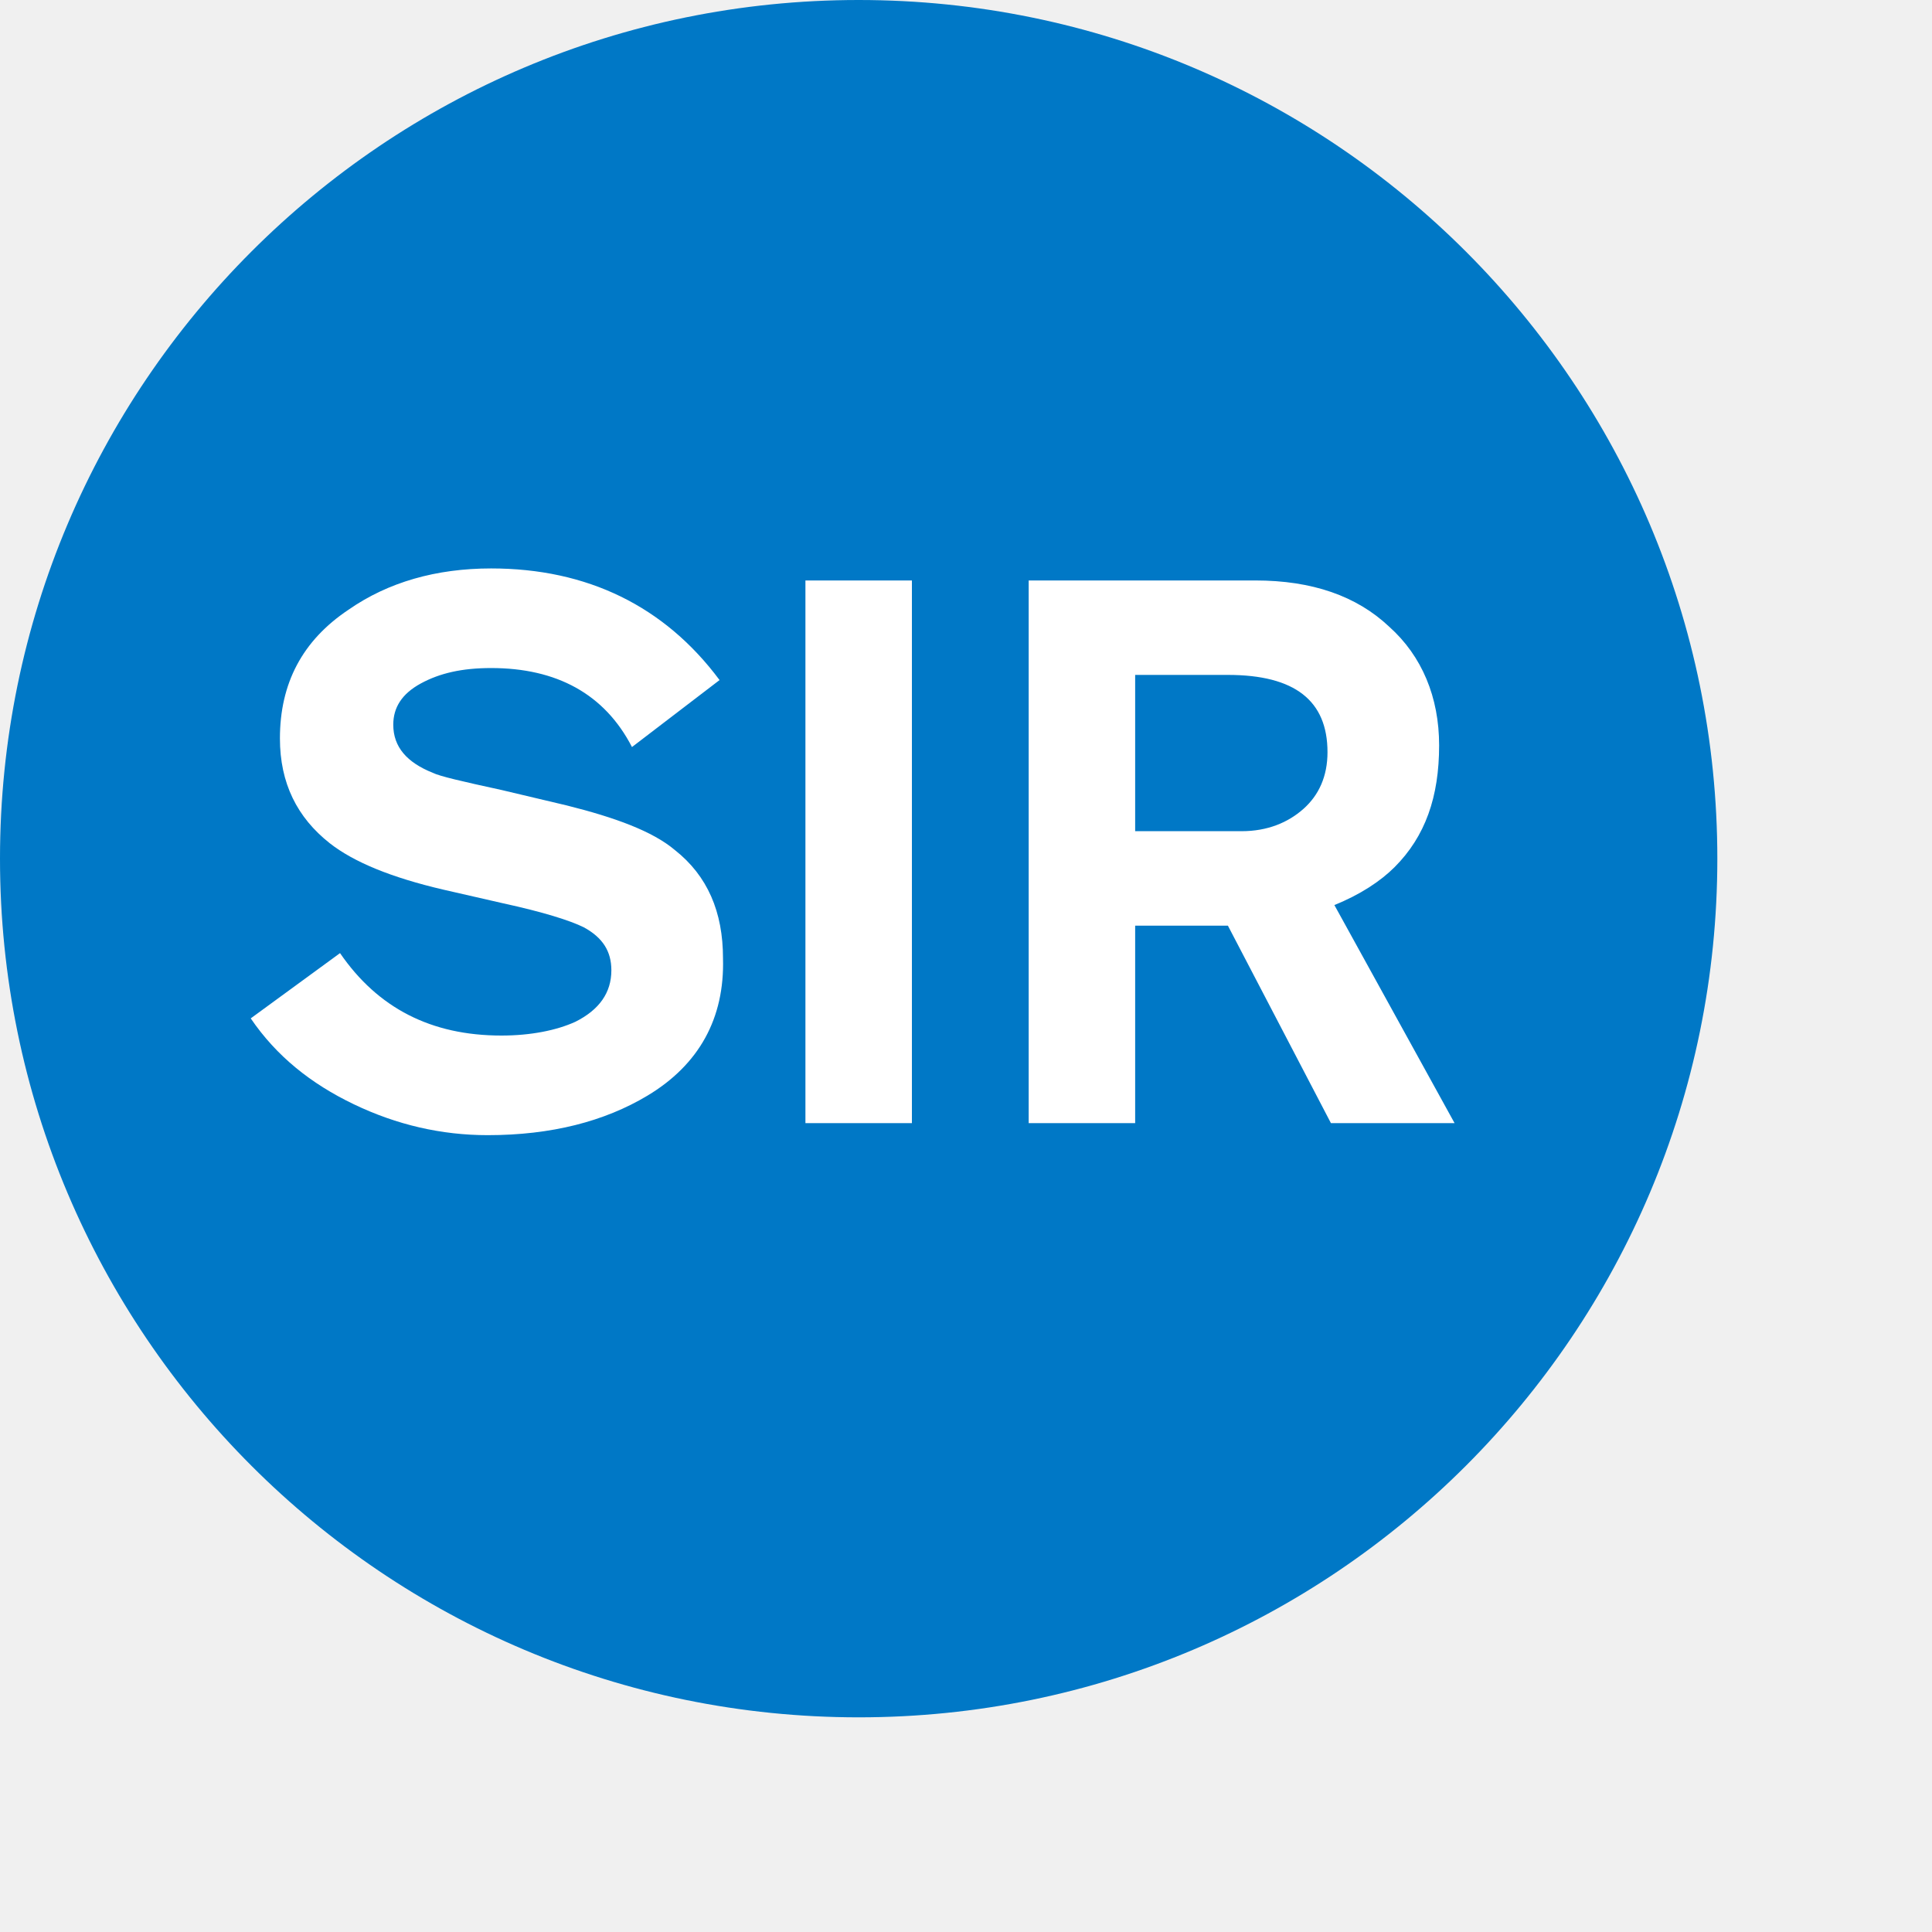
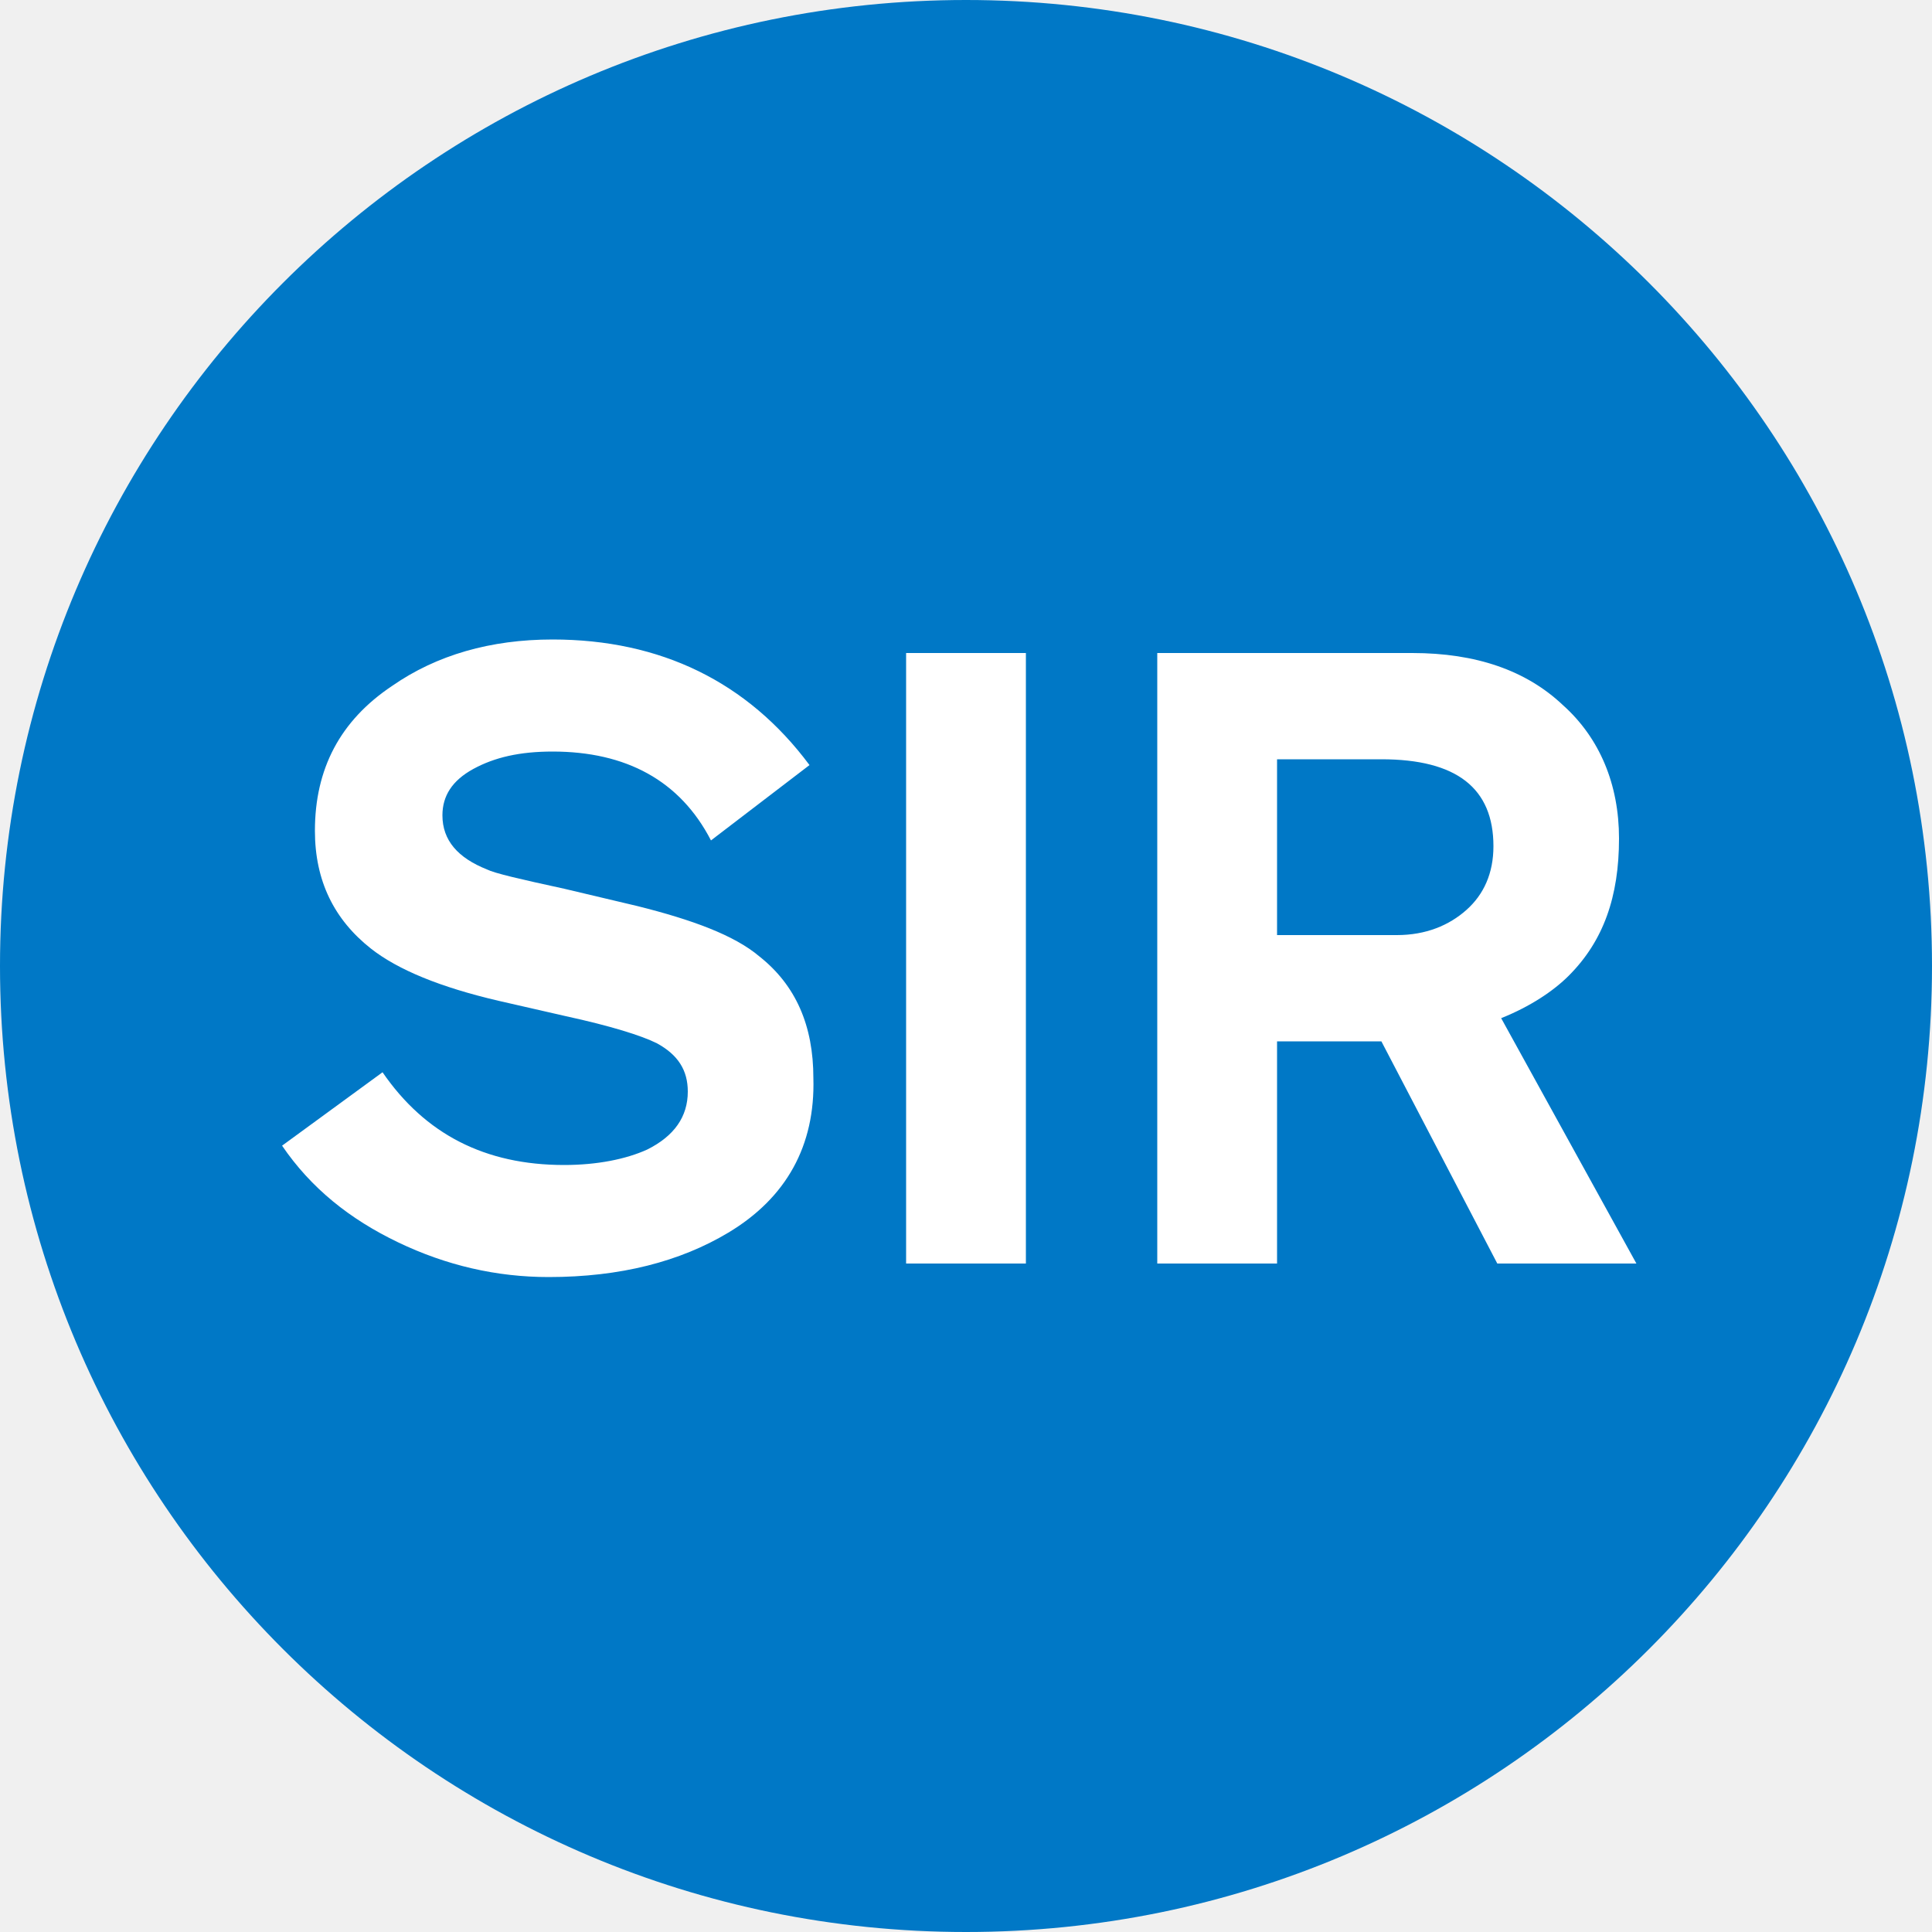
- <svg xmlns="http://www.w3.org/2000/svg" width="250px" height="250px" viewBox="12.5 12.5 112.5 112.5">
+ <svg xmlns="http://www.w3.org/2000/svg" width="250px" height="250px" viewBox="12.5 12.5 100 100">
  <circle cx="62.5" cy="62.5" r="50" fill="#0078C6" />
  <path d="M97.2,77.9l-7-12.7c1.5-0.6,2.7-1.4,3.5-2.2c1.8-1.8,2.6-4.1,2.6-7.1c0-2.8-1-5.2-2.9-6.9c-1.9-1.8-4.5-2.7-7.8-2.7H72.4v31.6h6.2V66.4H84L90,77.9H97.2zM89.8,56.3c0,1.4-0.5,2.5-1.4,3.3c-0.9,0.8-2.1,1.3-3.6,1.3h-6.2v-9.1H84C87.9,51.8,89.8,53.3,89.8,56.3zM65.6,77.9h-6.2V46.3h6.2V77.9zM50.2,76.3c-2.5,1.5-5.6,2.3-9.3,2.3c-2.7,0-5.3-0.6-7.8-1.8s-4.5-2.8-6-5l5.2-3.8c2.2,3.2,5.3,4.8,9.4,4.8c1.7,0,3.2-0.3,4.3-0.8c1.4-0.7,2.1-1.7,2.1-3c0-1.1-0.5-1.9-1.6-2.5c-0.8-0.4-2.4-0.9-4.7-1.4l-3.5-0.8c-3-0.7-5.2-1.6-6.6-2.7c-1.9-1.5-2.9-3.5-2.9-6.1c0-3.2,1.3-5.7,4-7.5c2.3-1.6,5.1-2.4,8.3-2.4c5.6,0,10.1,2.2,13.3,6.5l-5.1,3.9c-1.6-3.1-4.4-4.6-8.2-4.6c-1.7,0-3,0.3-4.1,0.9c-1.1,0.6-1.6,1.4-1.6,2.4c0,1.3,0.8,2.2,2.3,2.8c0.4,0.2,1.7,0.5,4,1l3.8,0.9c2.8,0.7,5,1.5,6.3,2.6c1.9,1.5,2.8,3.6,2.8,6.3C54.7,71.8,53.2,74.5,50.2,76.3z" fill="#FFF" />
</svg>
